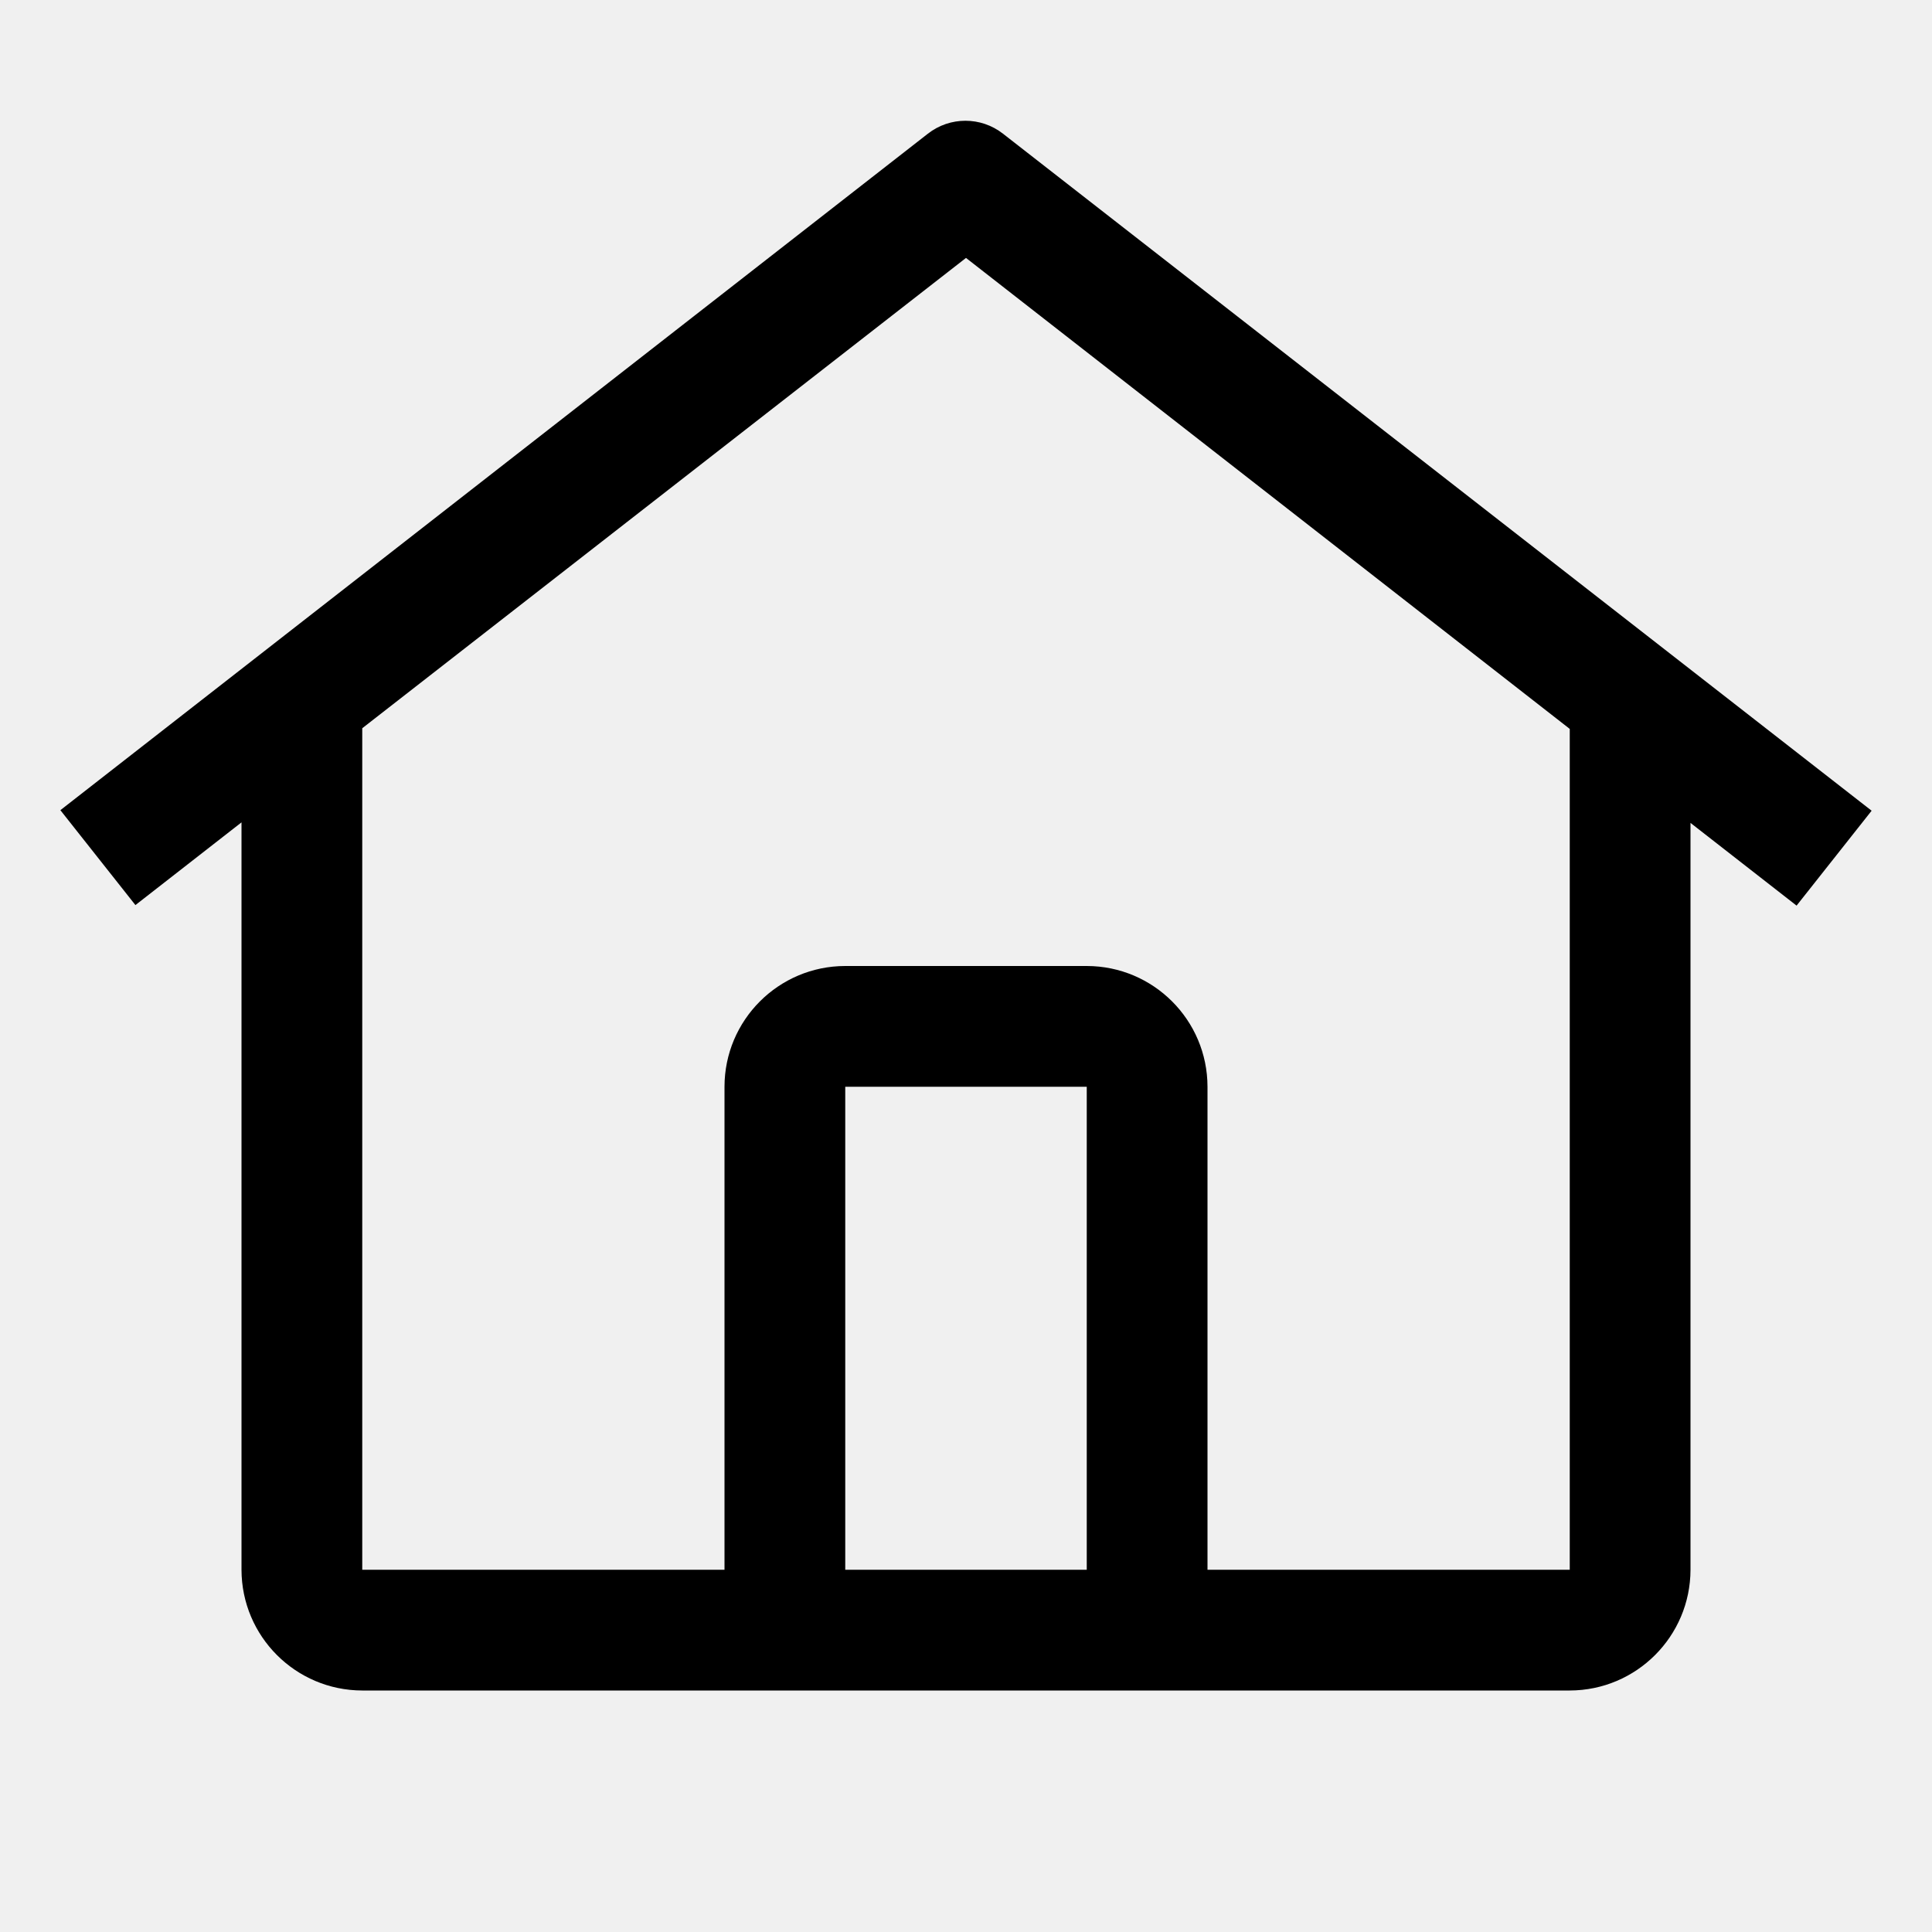
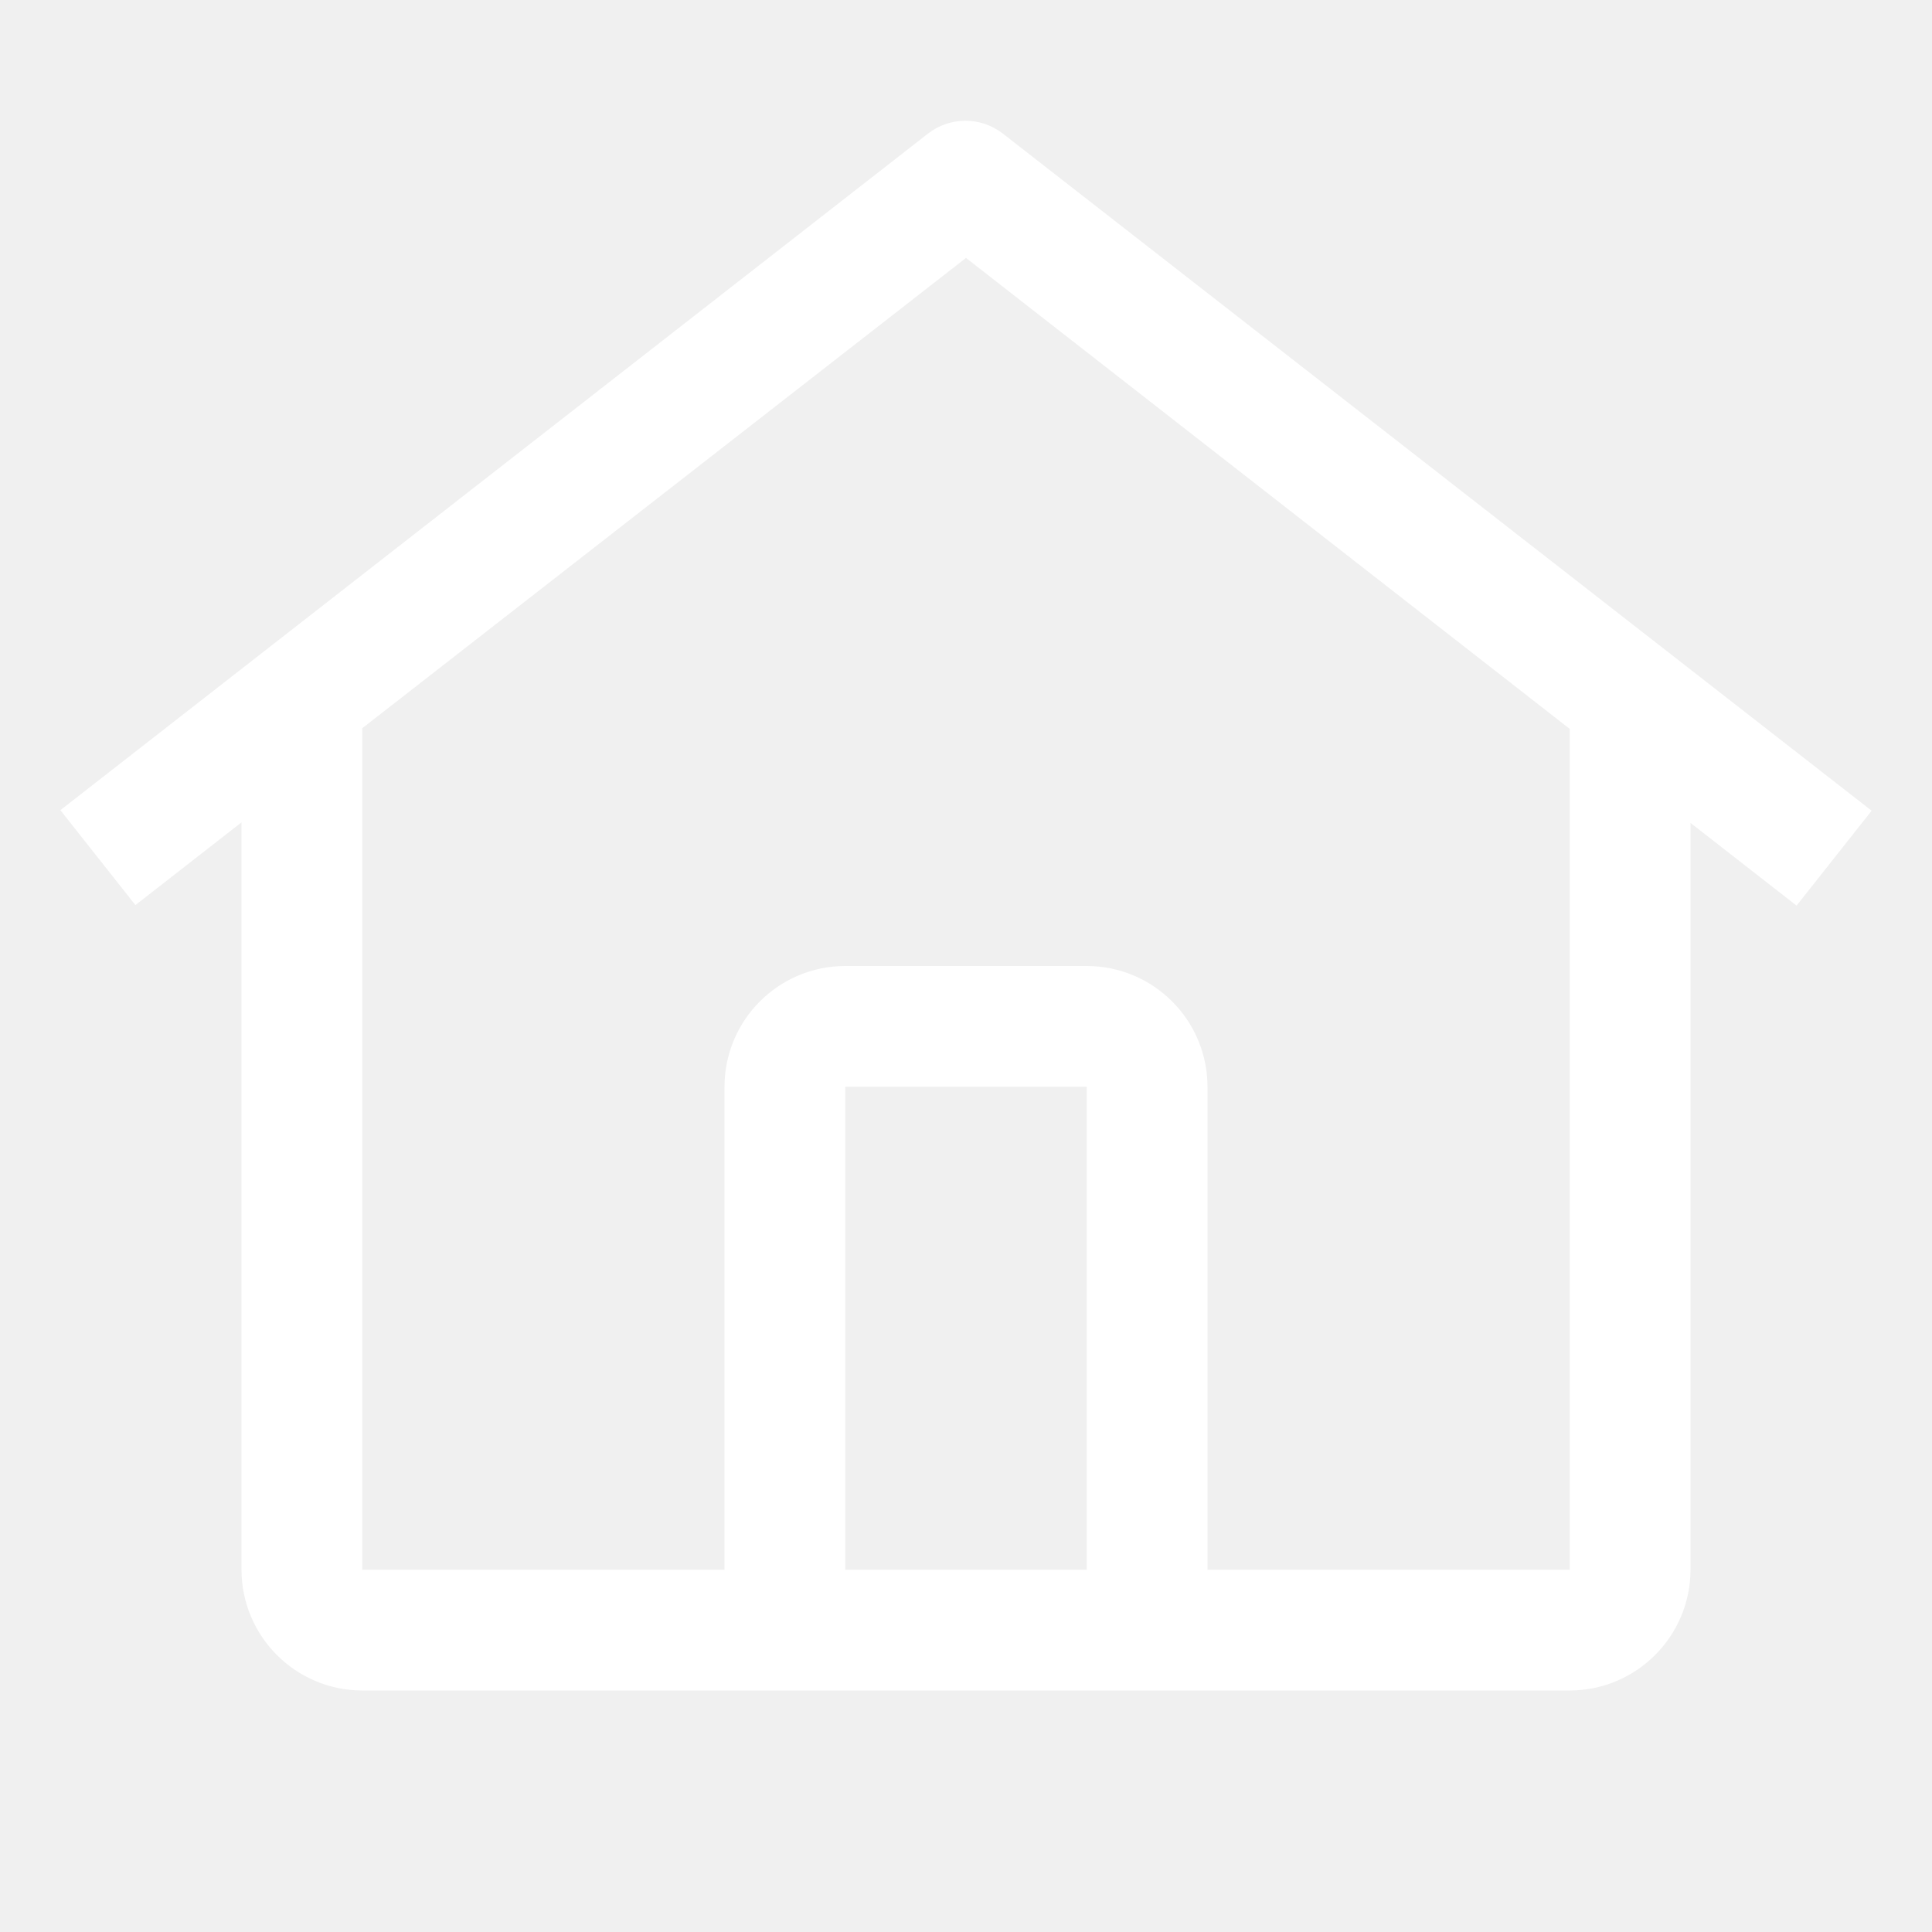
<svg xmlns="http://www.w3.org/2000/svg" id="icon" width="32" height="32" viewBox="0 0 32 32">
  <defs>
    <style>
      .cls-1 {
        fill: none;
      }
    </style>
  </defs>
  <rect id="_Transparent_Rectangle_" data-name="&lt;Transparent Rectangle&gt;" class="cls-1" width="32" height="32" />
-   <path d="M16.612,2.214a1.01,1.01,0,0,0-1.243,0L1,13.419l1.243,1.572L4,13.621V26a2.004,2.004,0,0,0,2,2H26a2.004,2.004,0,0,0,2-2V13.63L29.757,15,31,13.428ZM18,26H14V18h4Zm2,0V18a2.002,2.002,0,0,0-2-2H14a2.002,2.002,0,0,0-2,2v8H6V12.062l10-7.79,10,7.801V26Z" transform="translate(0 0)" />
+   <path d="M16.612,2.214a1.01,1.01,0,0,0-1.243,0L1,13.419l1.243,1.572L4,13.621V26a2.004,2.004,0,0,0,2,2H26a2.004,2.004,0,0,0,2-2V13.63L29.757,15,31,13.428ZM18,26H14V18h4Zm2,0V18a2.002,2.002,0,0,0-2-2H14a2.002,2.002,0,0,0-2,2v8H6V12.062l10-7.79,10,7.801V26Z" transform="translate(0 0)" fill="#fff" />
</svg>
